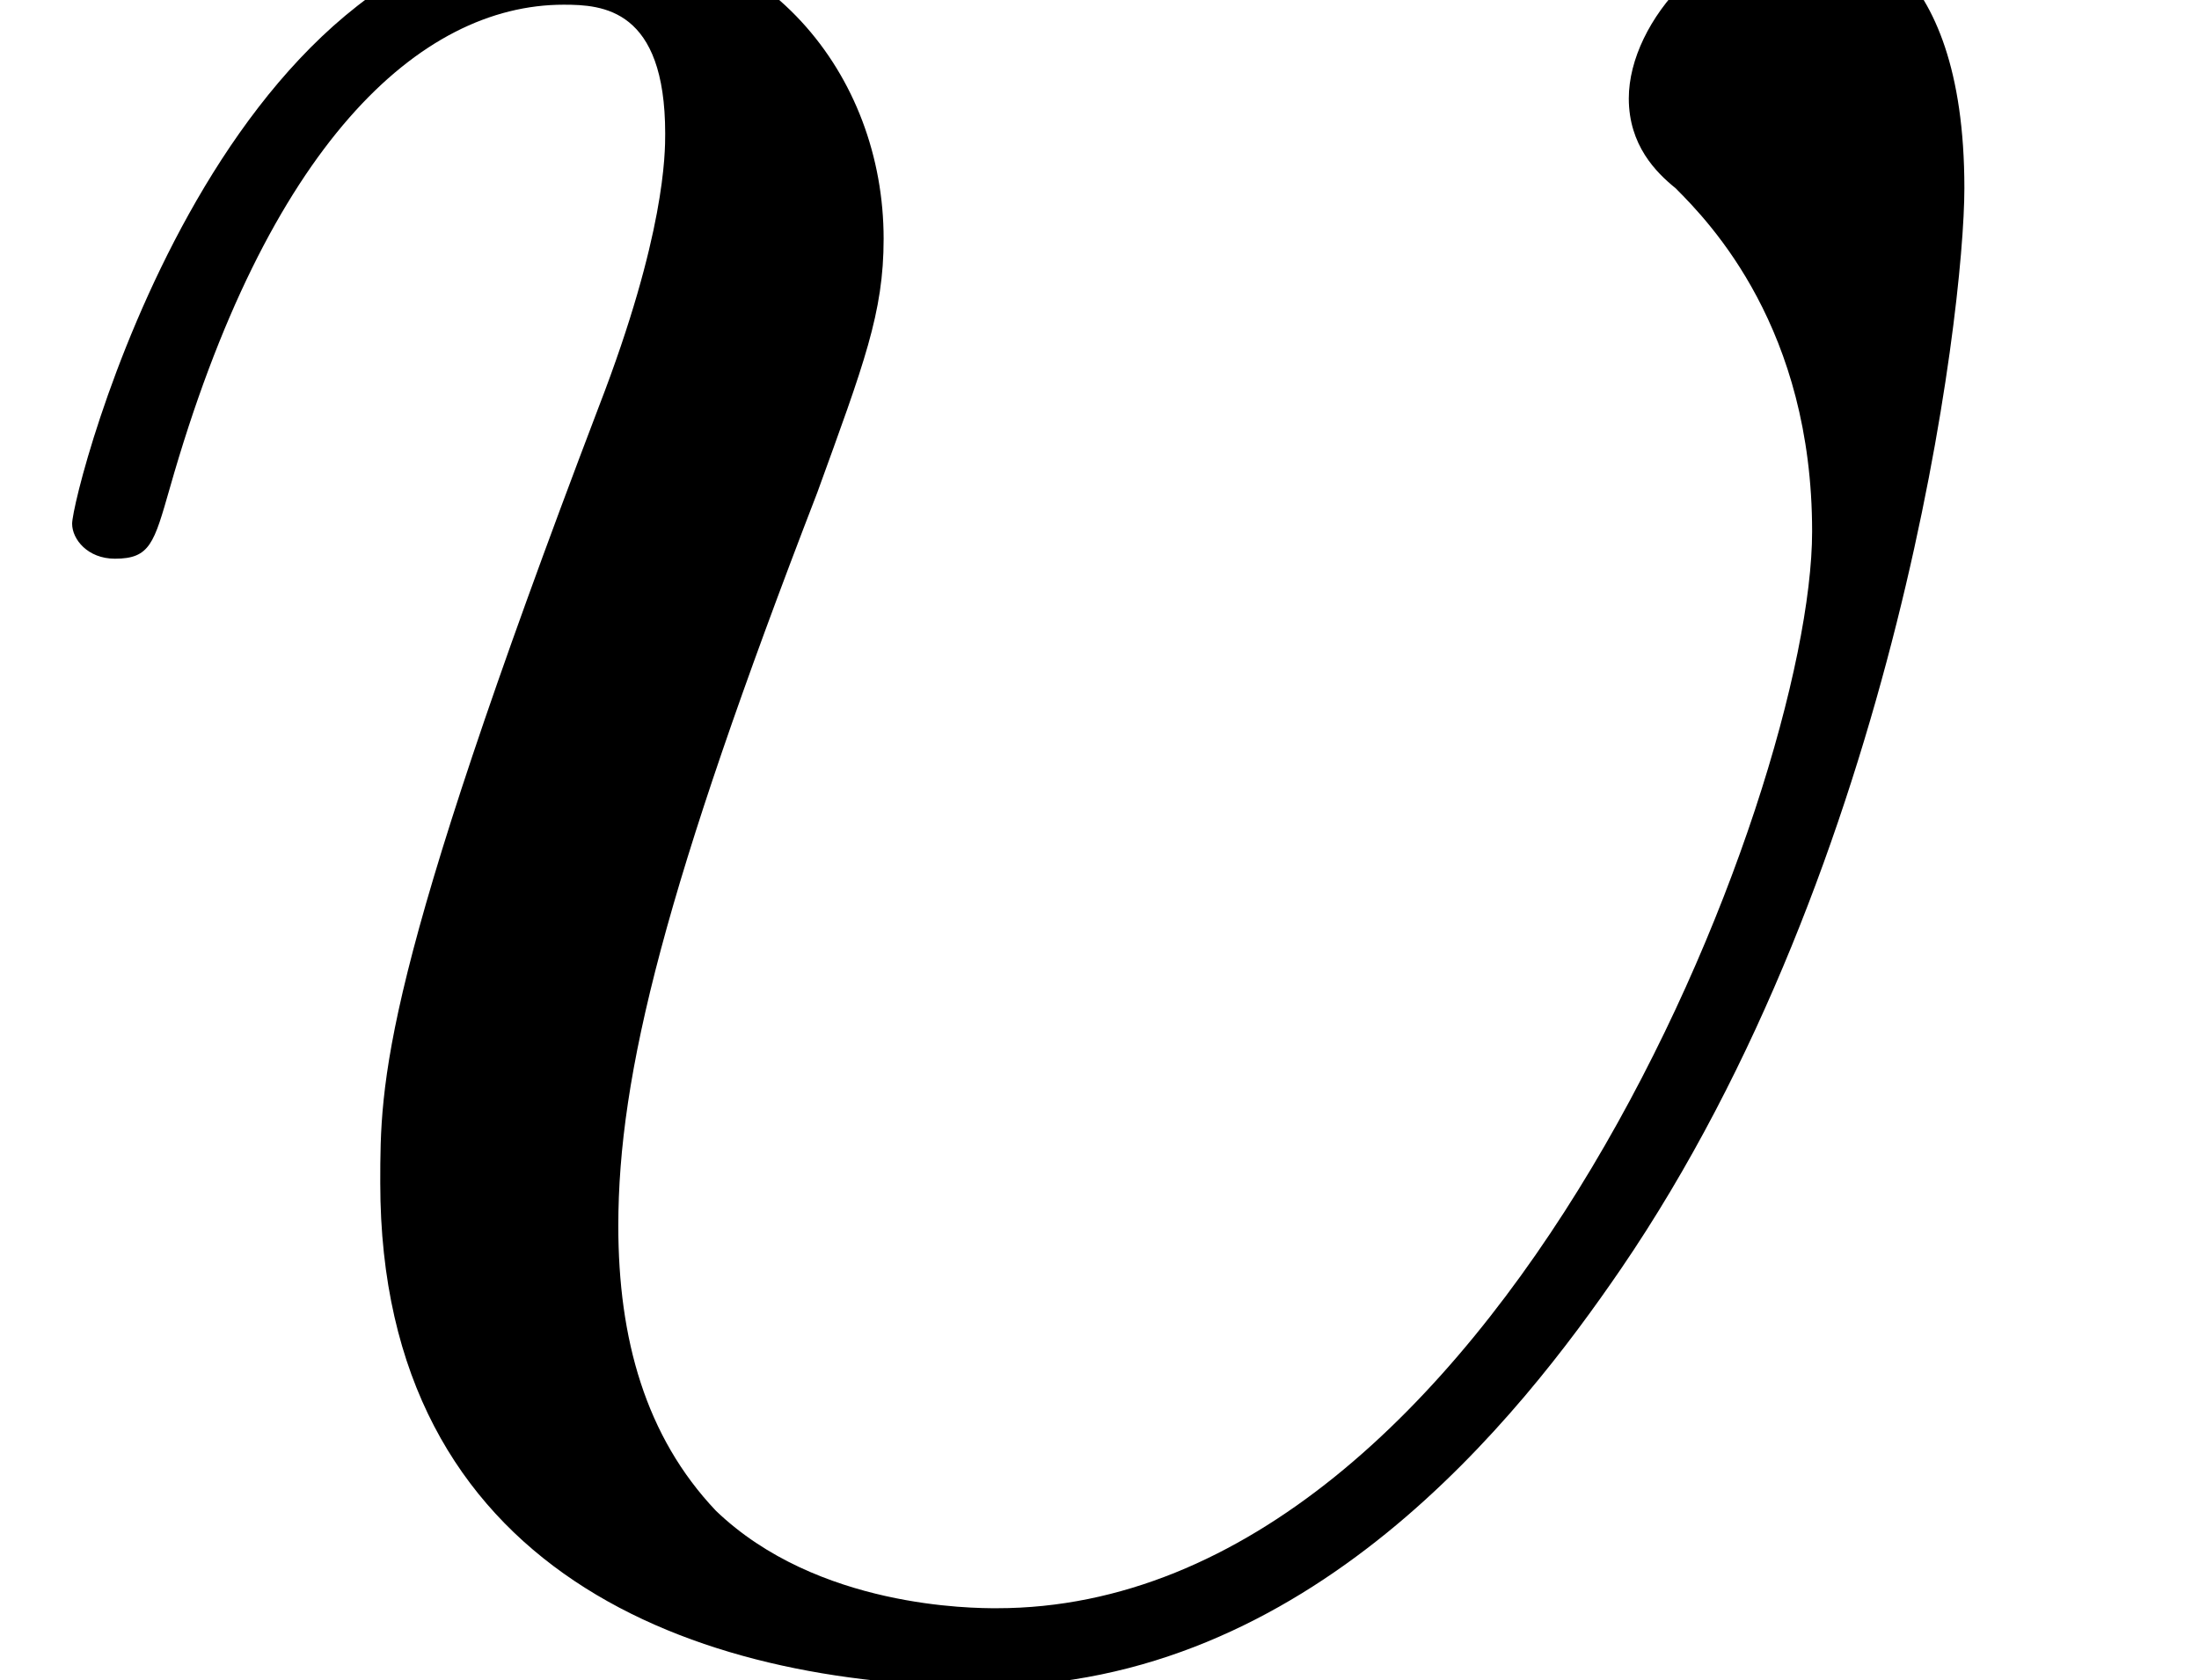
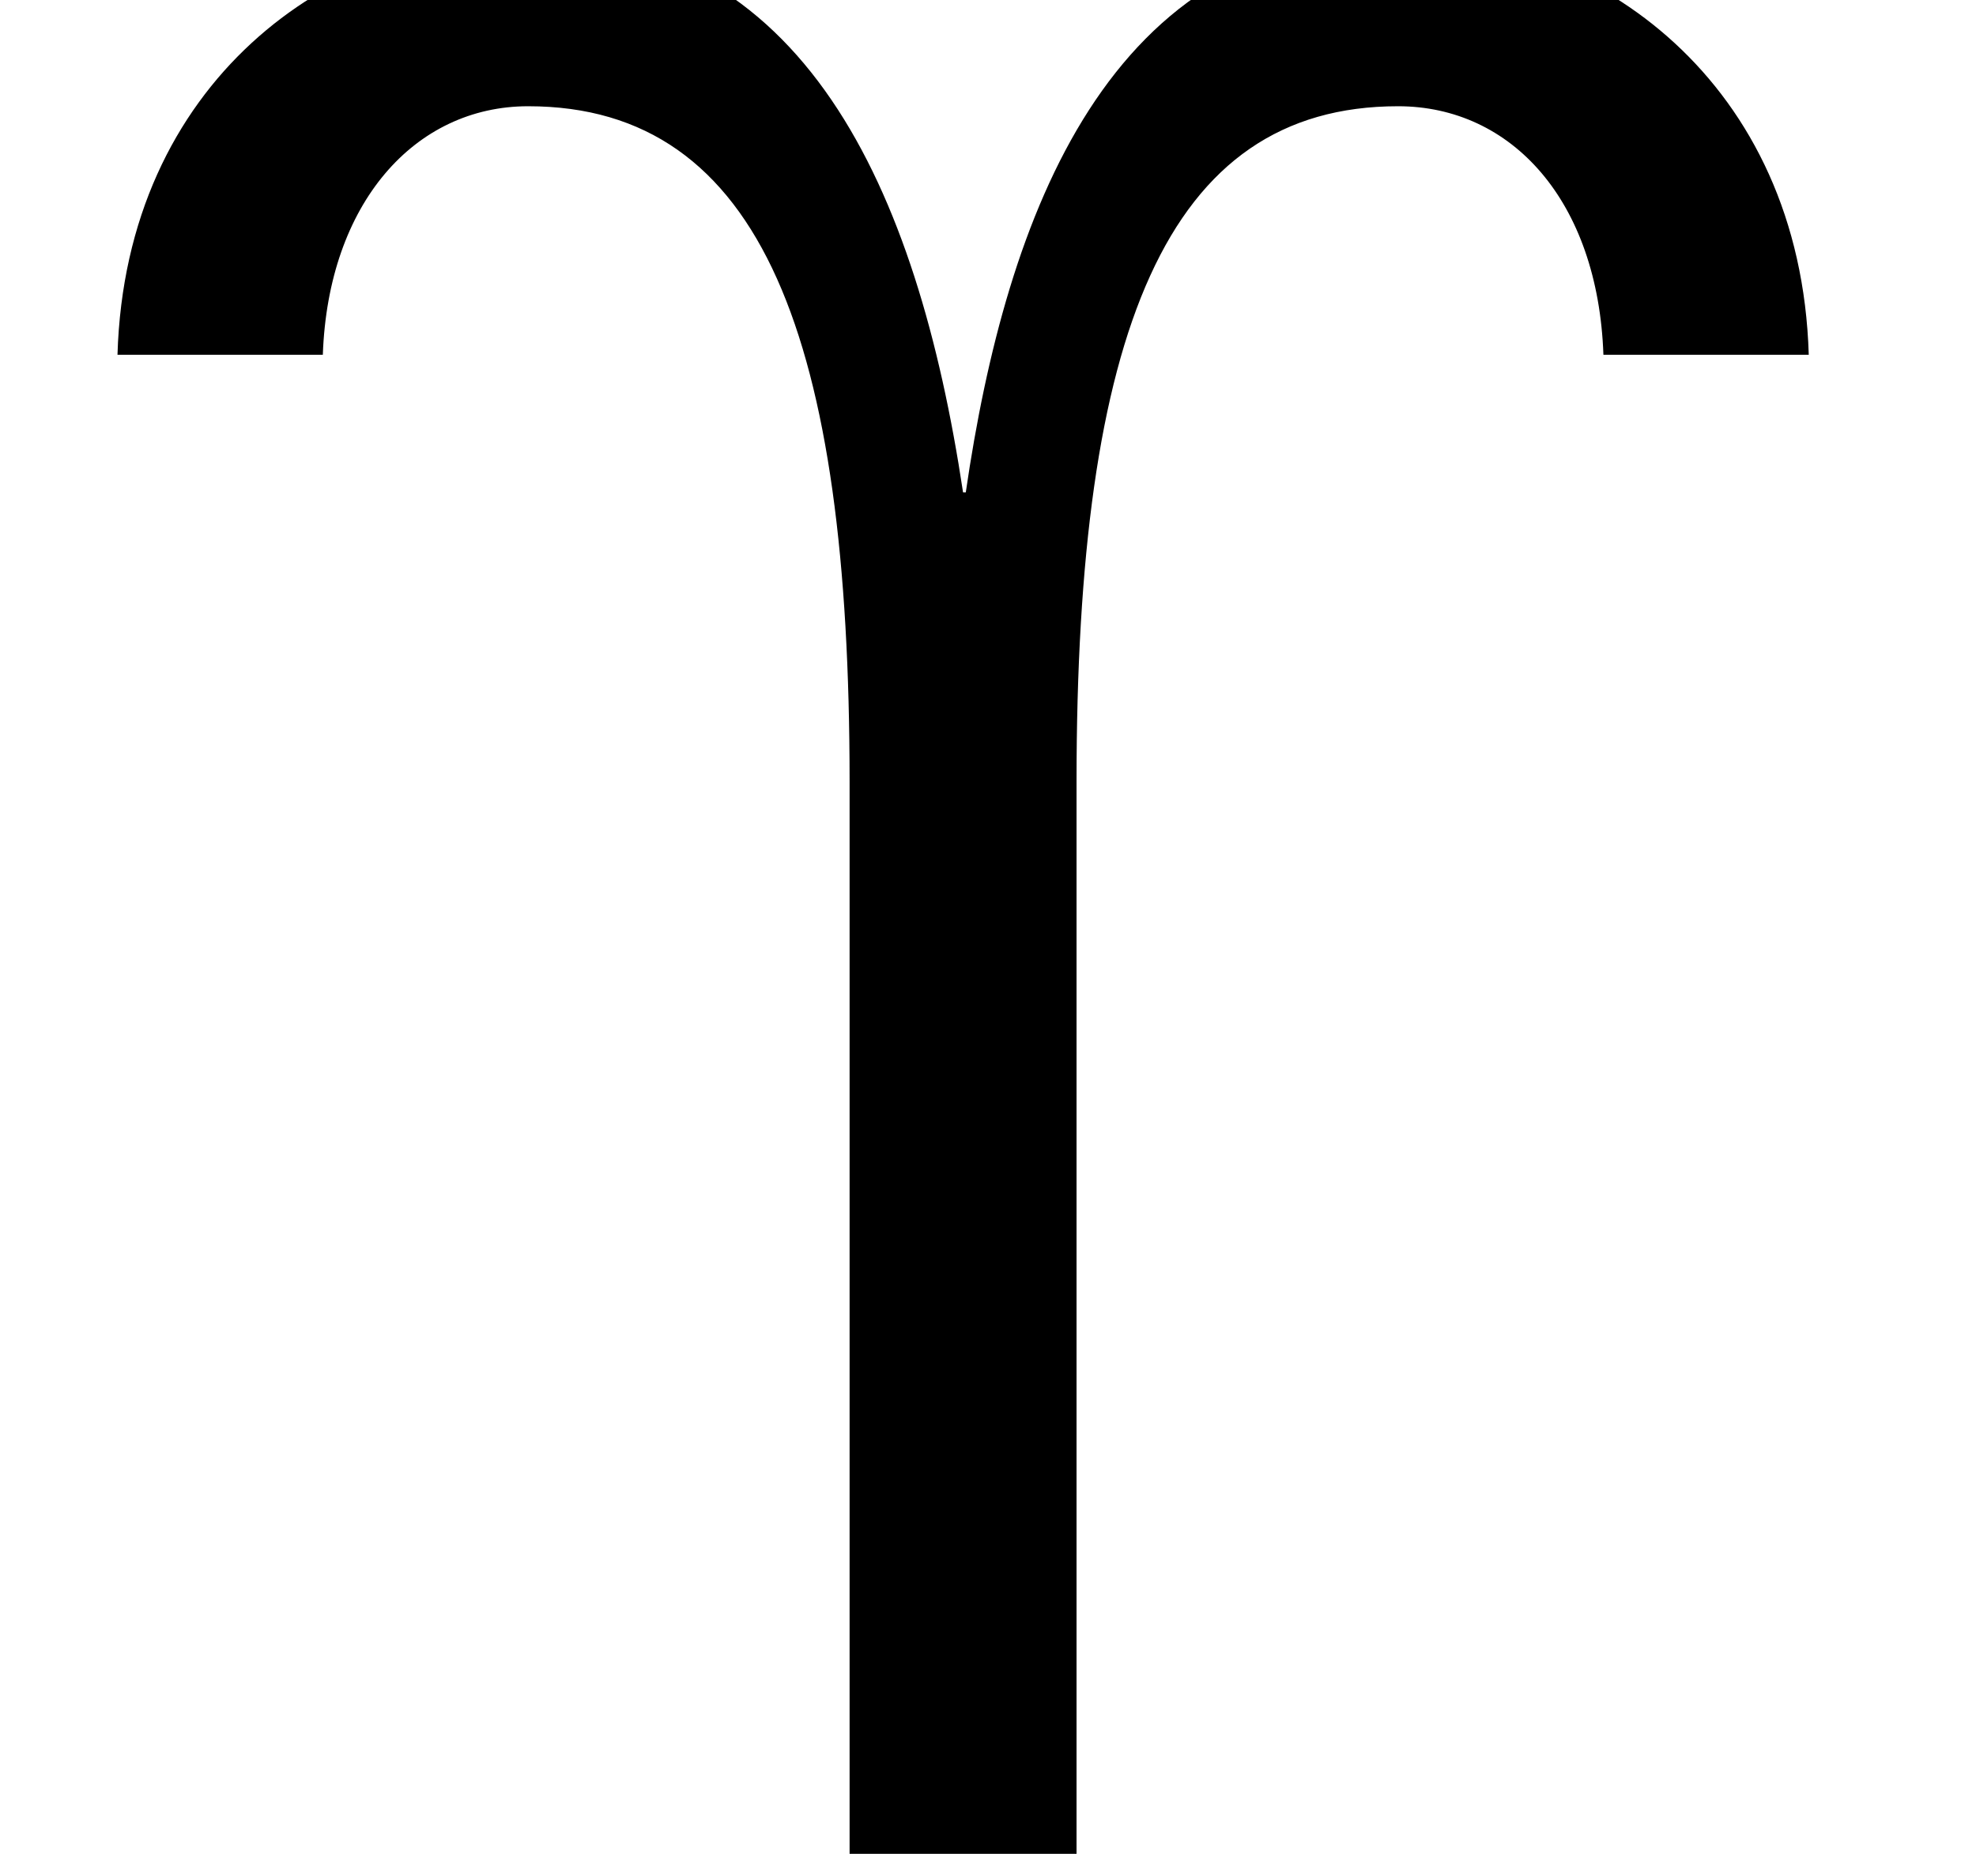
- <svg xmlns="http://www.w3.org/2000/svg" xmlns:xlink="http://www.w3.org/1999/xlink" height="12.06pt" version="1.1" viewBox="0 0 15.787 12.06" width="15.787pt">
+ <svg xmlns="http://www.w3.org/2000/svg" xmlns:xlink="http://www.w3.org/1999/xlink" height="19.451pt" version="1.1" viewBox="0 0 20.486 19.451" width="20.486pt">
  <defs>
-     <path d="M12.739 -9.305C12.739 -10.823 11.967 -10.972 11.743 -10.972C11.146 -10.972 10.599 -10.375 10.599 -9.877C10.599 -9.579 10.773 -9.405 10.897 -9.305C11.121 -9.081 11.768 -8.409 11.768 -7.116C11.768 -5.449 9.753 -0.249 6.568 -0.249C6.419 -0.249 5.424 -0.249 4.777 -0.871C4.329 -1.344 4.155 -1.966 4.155 -2.687C4.155 -3.657 4.454 -4.852 5.424 -7.364C5.722 -8.186 5.847 -8.509 5.847 -8.982C5.847 -10.027 5.1 -10.972 3.881 -10.972C1.592 -10.972 0.672 -7.364 0.672 -7.165C0.672 -7.066 0.771 -6.942 0.945 -6.942C1.169 -6.942 1.194 -7.041 1.294 -7.389C1.916 -9.579 2.886 -10.475 3.807 -10.475C4.055 -10.475 4.454 -10.45 4.454 -9.653C4.454 -9.529 4.454 -9.007 4.031 -7.912C2.637 -4.254 2.637 -3.608 2.637 -2.961C2.637 -0.473 4.653 0.249 6.494 0.249C8.559 0.249 9.902 -1.468 10.549 -2.413C12.316 -5.001 12.739 -8.509 12.739 -9.305Z" id="g0-29" />
+     <path d="M10.126 -9.877C10.126 -14.007 10.947 -16.097 13.087 -16.097C14.132 -16.097 14.928 -15.227 14.978 -13.808H16.869C16.794 -16.321 14.903 -17.665 13.112 -17.665C10.425 -17.665 9.479 -15.102 9.106 -12.54H9.081C8.658 -15.351 7.613 -17.665 5.051 -17.665C3.259 -17.665 1.368 -16.321 1.294 -13.808H3.185C3.234 -15.202 4.031 -16.097 5.076 -16.097C7.24 -16.097 8.036 -13.933 8.036 -9.877V0H10.126V-9.877Z" id="g0-7" />
  </defs>
-   <g id="page1" transform="matrix(1.12578 0 0 1.12578 -63.986 -62.4752)">
-     <use x="56.625" xlink:href="#g0-29" y="66" />
+   <g id="page1" transform="matrix(1.12578 0 0 1.12578 -63.986 -61.02)">
+     <use x="56.625" xlink:href="#g0-7" y="71.278" />
  </g>
</svg>
